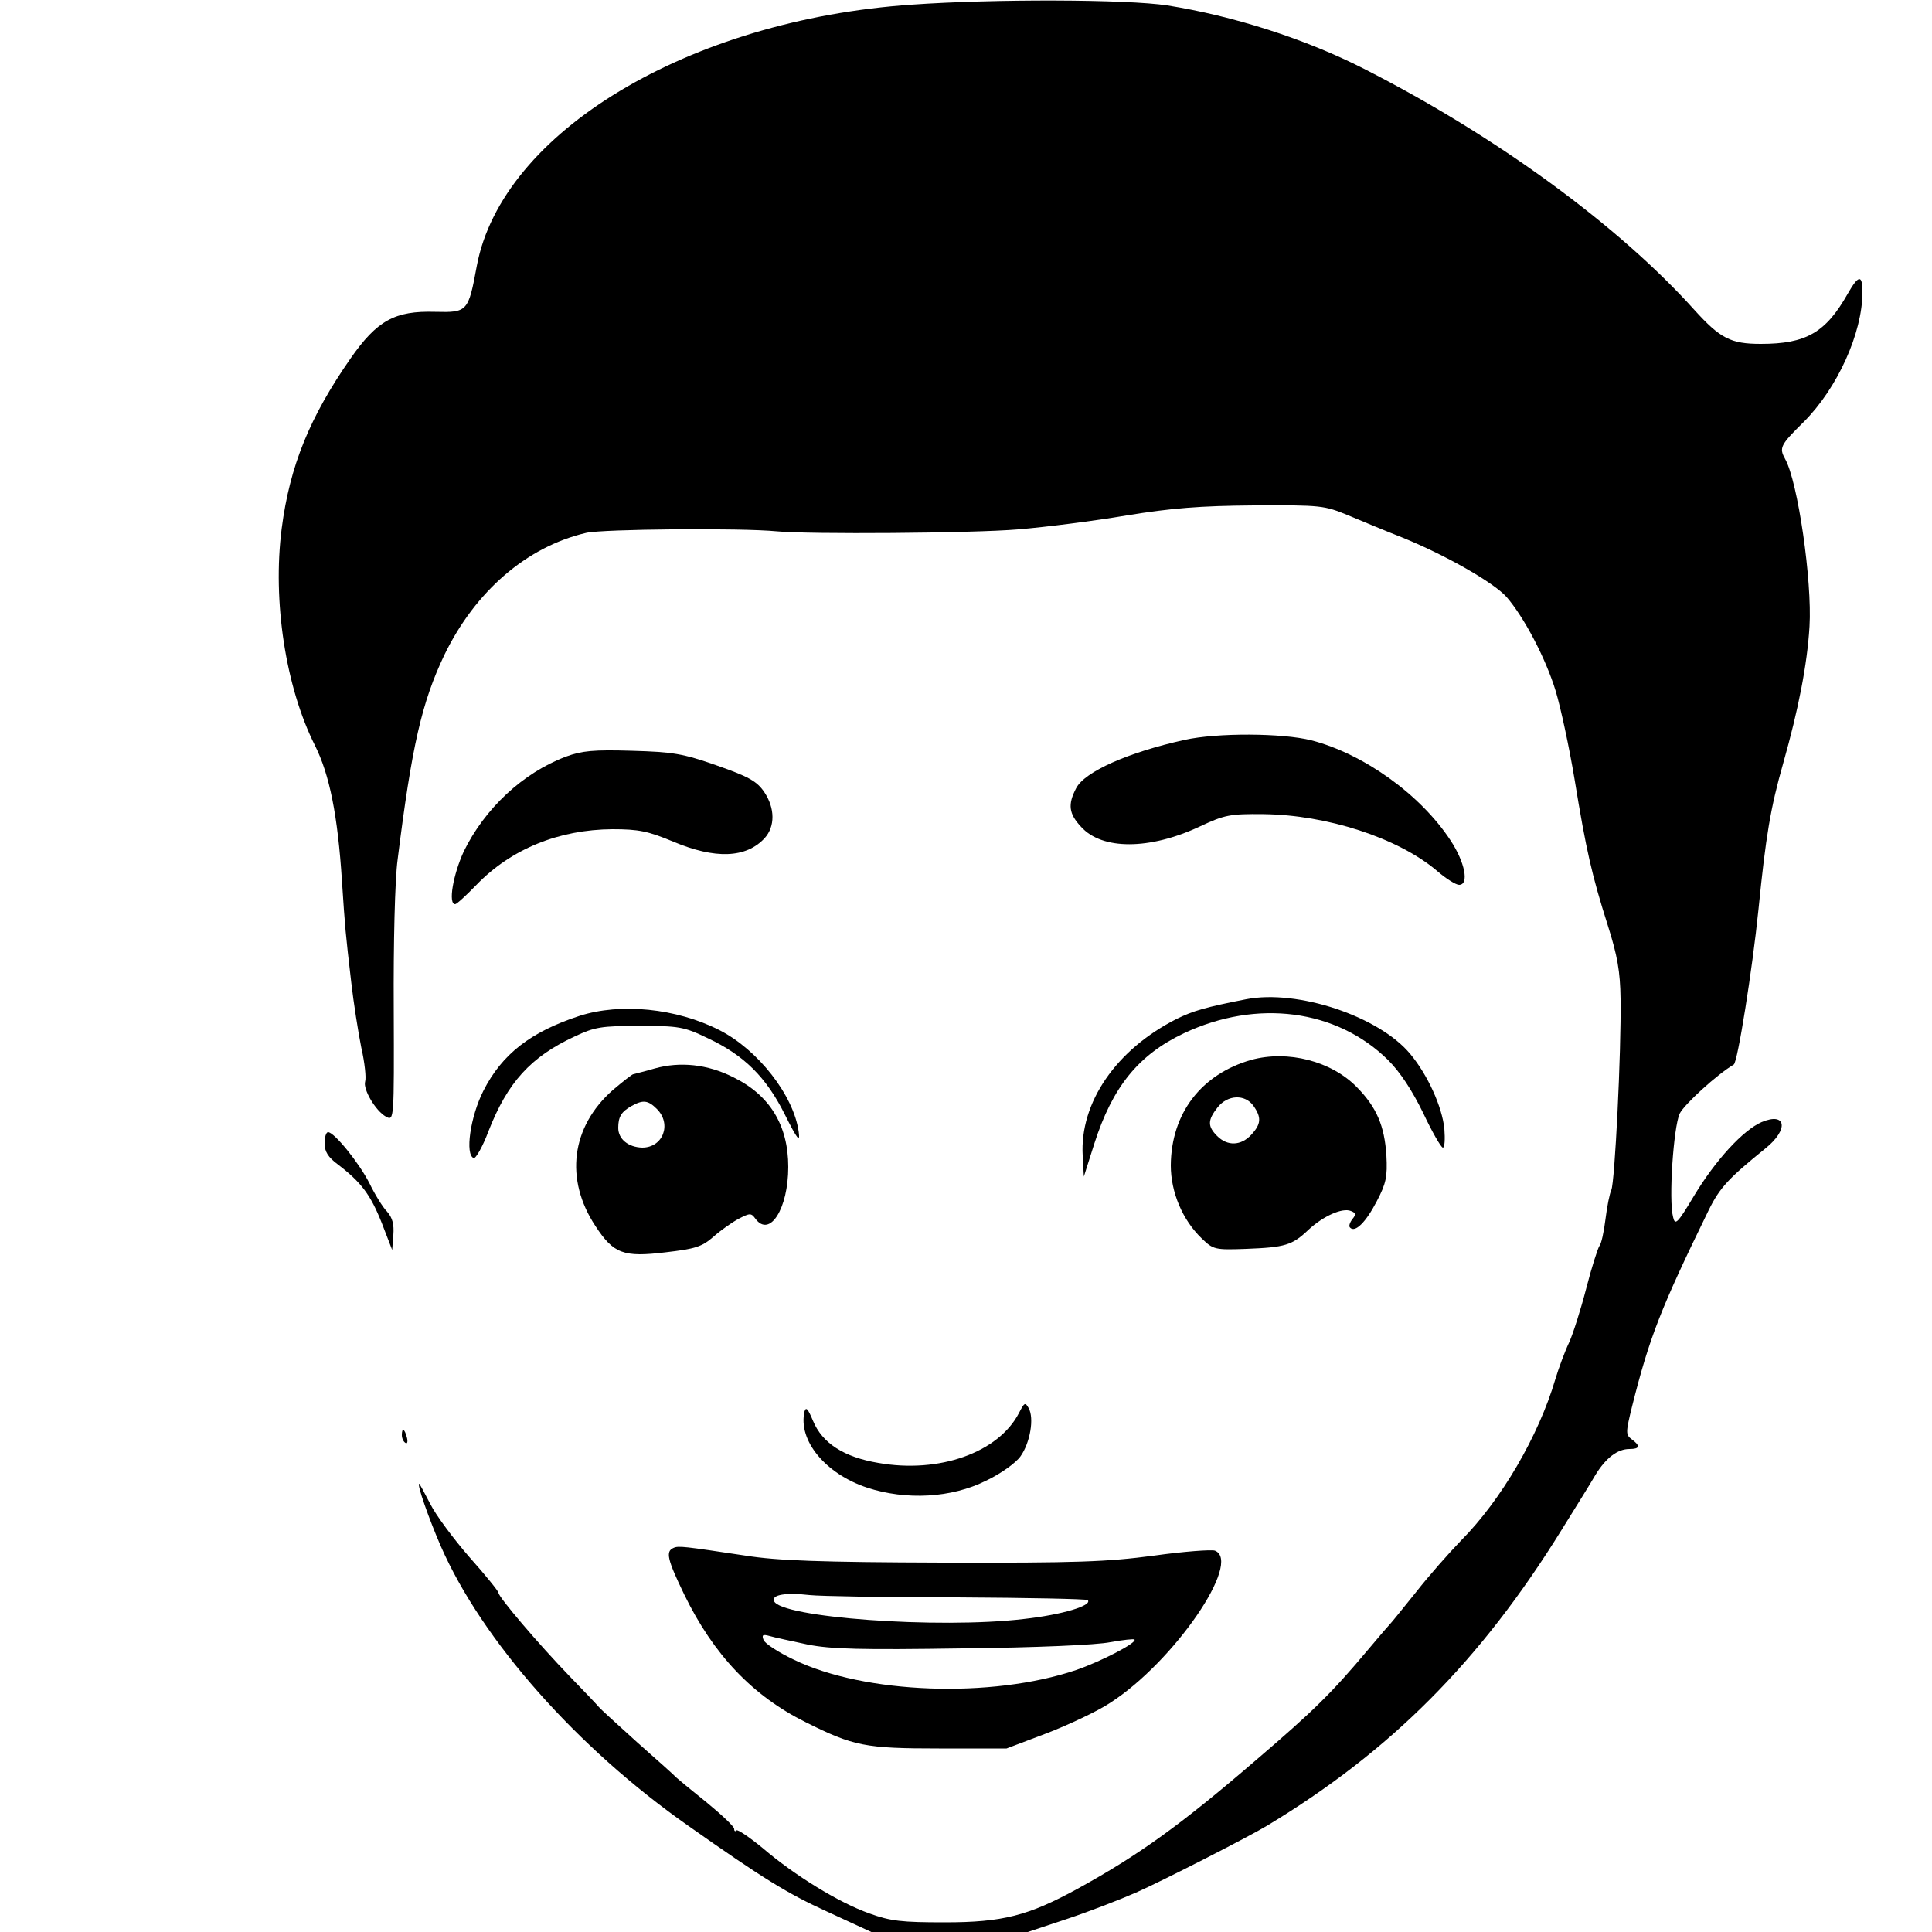
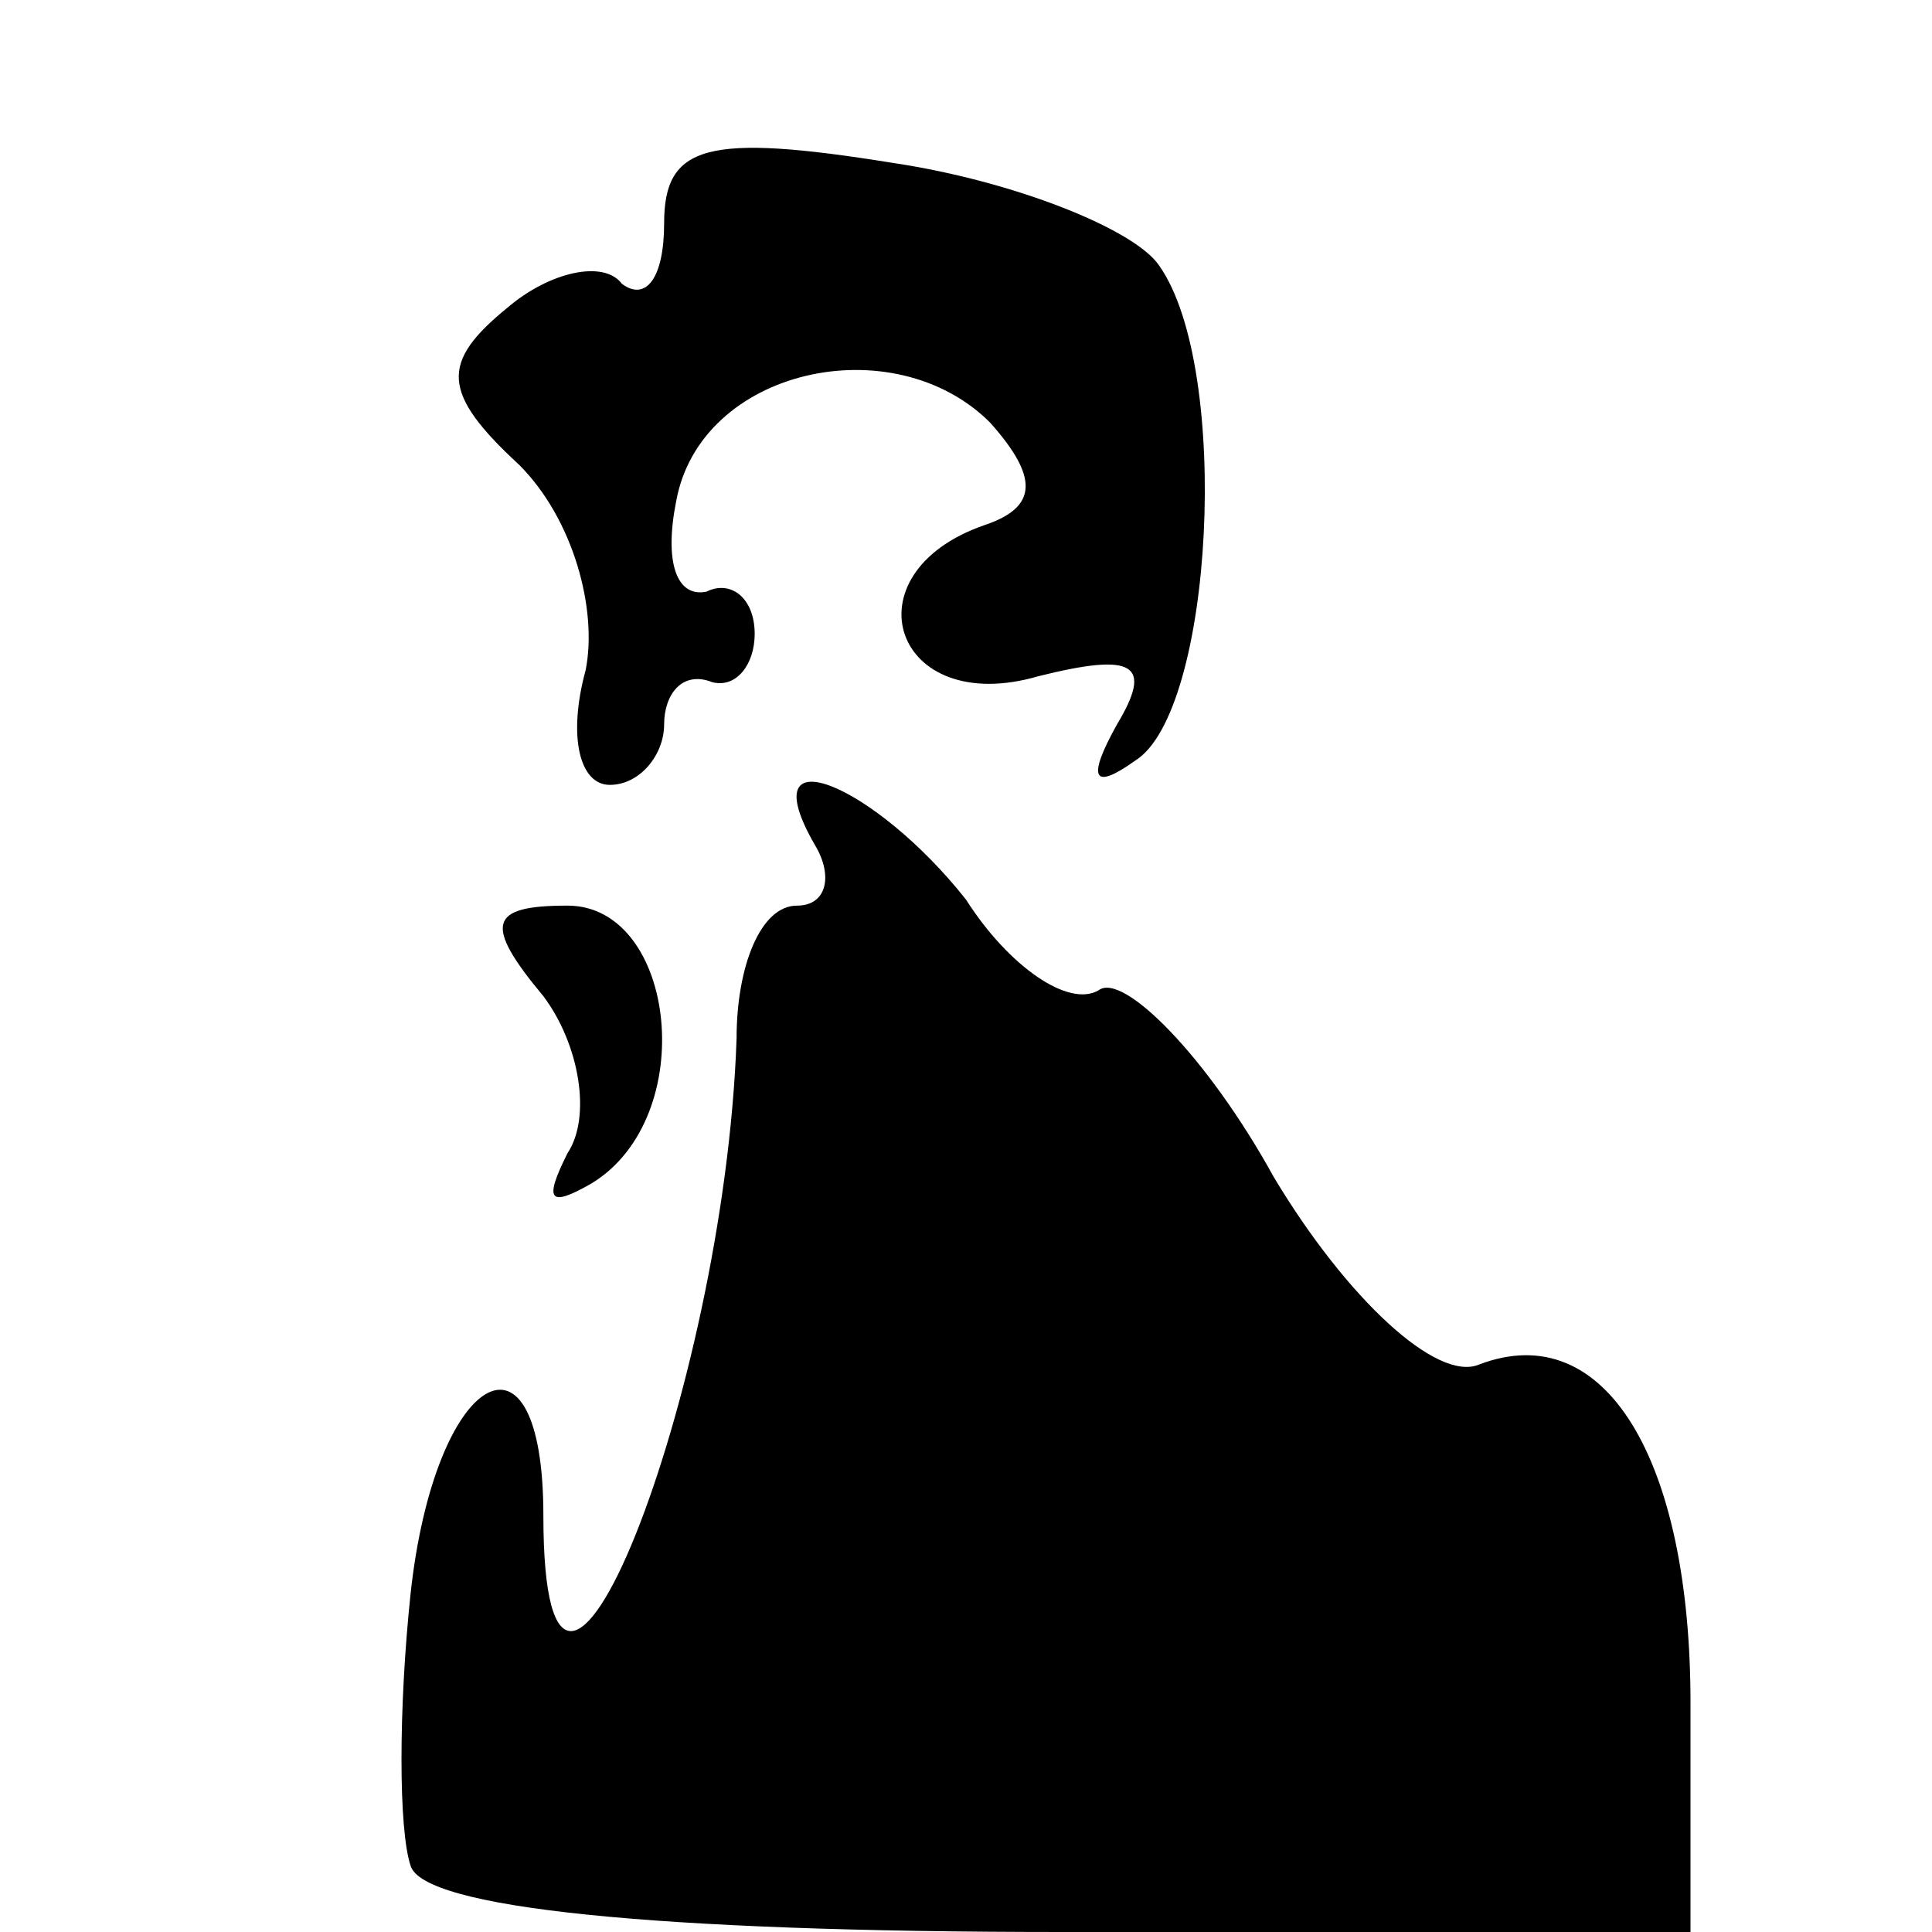
- <svg xmlns="http://www.w3.org/2000/svg" version="1.0" width="500pt" height="500pt" viewBox="0 0 500 500" preserveAspectRatio="xMidYMid meet">
-   <g transform="translate(0,500) scale(0.1,-0.1)" fill="#000000" stroke="none">
-     <path d="M2360 4988 c-577 -39 -1061 -330 -1126 -676 -22 -119 -24 -121 -108 -119 -104 3 -150 -22 -219 -121 -105 -151 -157 -277 -178 -440 -24 -187 10 -410 86 -561 38 -76 59 -181 70 -351 8 -122 9 -133 24 -262 6 -53 18 -129 26 -169 9 -39 13 -79 10 -88 -6 -20 27 -76 54 -91 21 -11 21 -10 20 282 -1 166 3 332 10 383 37 297 63 408 121 530 80 165 213 280 367 316 44 10 400 13 493 4 84 -8 507 -5 625 5 72 6 198 22 280 36 116 19 191 25 330 26 175 1 182 0 245 -26 36 -15 98 -41 139 -57 111 -45 236 -116 270 -154 45 -52 101 -158 127 -243 13 -43 35 -145 49 -229 30 -184 45 -249 86 -378 25 -79 32 -119 33 -190 2 -138 -15 -477 -24 -495 -4 -8 -11 -42 -15 -75 -4 -33 -11 -65 -16 -70 -4 -6 -20 -55 -34 -110 -14 -54 -34 -117 -44 -139 -11 -23 -27 -66 -36 -96 -43 -146 -140 -312 -243 -416 -32 -33 -85 -93 -117 -134 -33 -41 -62 -77 -65 -80 -3 -3 -30 -34 -60 -70 -94 -112 -141 -158 -287 -283 -195 -168 -304 -247 -464 -335 -128 -70 -194 -87 -344 -87 -111 0 -140 3 -195 23 -79 28 -193 98 -276 169 -34 28 -65 49 -68 46 -3 -4 -6 -2 -6 4 0 6 -33 37 -72 69 -40 32 -75 61 -78 64 -3 4 -48 44 -100 90 -52 47 -97 88 -100 92 -3 4 -37 40 -76 80 -81 84 -184 205 -184 216 0 4 -34 46 -75 92 -41 47 -87 109 -101 137 -15 29 -28 53 -29 53 -7 0 26 -93 56 -162 107 -244 353 -522 640 -723 193 -136 256 -175 359 -222 l115 -53 202 0 203 0 102 34 c57 19 137 50 178 68 66 29 293 145 339 173 320 193 552 426 762 765 36 58 76 122 88 143 27 44 57 67 88 67 27 0 29 8 6 25 -16 12 -16 17 1 86 45 179 74 253 198 507 29 59 52 83 147 160 61 49 54 95 -10 68 -48 -21 -119 -98 -175 -191 -43 -72 -49 -77 -54 -55 -12 44 1 233 17 268 12 24 96 101 140 127 10 6 48 245 64 402 19 190 31 262 64 378 39 138 62 254 68 354 7 117 -30 374 -63 433 -16 29 -13 36 48 96 87 87 152 230 152 336 0 46 -10 45 -38 -4 -57 -101 -108 -130 -225 -130 -78 0 -105 14 -172 88 -196 218 -513 450 -855 624 -153 78 -339 137 -509 164 -105 16 -449 17 -661 2z" />
-     <path d="M3065 3085 c-145 -32 -258 -82 -280 -125 -22 -42 -19 -66 13 -100 54 -60 177 -60 307 1 64 30 78 33 165 32 164 -2 347 -61 448 -146 24 -21 50 -37 58 -37 27 0 15 59 -22 115 -78 119 -225 224 -360 259 -75 19 -244 20 -329 1z" />
-     <path d="M1465 3042 c-112 -42 -211 -135 -265 -246 -27 -59 -41 -136 -22 -136 4 0 29 23 55 50 90 93 213 143 352 144 68 0 92 -5 157 -32 109 -46 189 -43 237 9 27 30 27 77 -1 119 -19 28 -40 40 -123 69 -88 31 -114 35 -220 38 -99 3 -129 0 -170 -15z" />
-     <path d="M3225 2414 c-107 -21 -137 -30 -180 -51 -156 -79 -251 -216 -243 -354 l3 -54 27 85 c47 147 114 230 232 286 189 89 395 62 528 -69 32 -32 62 -78 91 -137 23 -49 46 -89 51 -90 5 0 6 22 4 49 -6 57 -43 139 -88 193 -81 98 -292 168 -425 142z" />
-     <path d="M1500 2371 c-126 -41 -201 -99 -249 -194 -34 -67 -48 -166 -25 -174 5 -2 23 29 38 69 49 126 109 193 224 246 51 24 68 27 167 27 102 0 115 -2 177 -32 94 -44 151 -101 199 -197 33 -66 40 -74 36 -45 -13 94 -105 212 -205 263 -112 57 -256 71 -362 37z" />
-     <path d="M3238 2257 c-129 -37 -207 -138 -208 -273 0 -69 30 -141 80 -189 30 -29 34 -30 116 -27 100 4 118 9 161 50 38 35 87 57 109 48 13 -5 14 -9 4 -21 -7 -9 -10 -19 -6 -22 13 -14 41 14 69 68 24 46 28 63 25 119 -5 76 -25 124 -76 176 -66 68 -179 97 -274 71z m6 -119 c21 -30 20 -47 -6 -75 -26 -28 -61 -30 -88 -3 -25 25 -25 41 1 74 26 33 71 35 93 4z" />
-     <path d="M1695 2235 c-27 -8 -53 -14 -56 -15 -3 0 -27 -19 -53 -41 -108 -95 -125 -231 -45 -352 47 -72 73 -81 181 -68 77 9 94 14 124 40 19 17 49 38 66 47 29 15 32 15 43 0 37 -50 85 26 85 134 0 108 -48 186 -142 232 -67 34 -138 41 -203 23z m5 -105 c39 -39 16 -100 -38 -100 -36 1 -62 22 -62 51 0 29 8 42 35 57 29 16 42 15 65 -8z" />
-     <path d="M840 2041 c0 -21 9 -36 35 -55 60 -46 84 -78 113 -151 l27 -70 3 39 c2 27 -2 44 -16 60 -11 11 -32 45 -46 74 -27 53 -91 132 -107 132 -5 0 -9 -13 -9 -29z" />
-     <path d="M2637 1343 c-53 -102 -206 -157 -364 -129 -89 15 -145 51 -169 109 -13 31 -18 37 -22 24 -17 -75 54 -161 162 -197 101 -33 218 -27 308 18 38 18 77 46 89 63 25 35 36 99 21 125 -9 16 -11 14 -25 -13z" />
-     <path d="M1040 1286 c0 -8 4 -17 9 -20 5 -4 7 3 4 14 -6 23 -13 26 -13 6z" />
-     <path d="M1743 994 c-21 -9 -16 -30 28 -121 76 -156 177 -262 314 -330 124 -62 154 -68 345 -68 l175 0 103 39 c57 22 132 57 165 79 165 106 343 366 271 394 -9 3 -80 -2 -158 -13 -121 -16 -198 -19 -546 -18 -316 1 -428 5 -510 18 -160 24 -174 26 -187 20z m734 -128 c182 -1 334 -4 338 -7 13 -14 -66 -38 -166 -49 -221 -26 -632 4 -646 47 -6 16 32 22 92 15 28 -3 199 -6 382 -6z m-387 -122 c60 -12 139 -14 400 -10 192 2 349 9 383 16 33 6 61 9 63 7 8 -8 -87 -57 -151 -79 -219 -74 -548 -62 -731 27 -40 19 -75 42 -78 51 -5 13 -2 15 16 10 13 -4 57 -13 98 -22z" />
+ <svg xmlns="http://www.w3.org/2000/svg" version="1.0" width="32pt" height="32pt" viewBox="0 0 32 32" preserveAspectRatio="xMidYMid meet">
+   <g transform="translate(0,32) scale(0.1,-0.1)" fill="#000000" stroke="none">
+     <path d="M110 283 c0 -9 -3 -13 -7 -10 -3 4 -12 2 -19 -4 -11 -9 -11 -14 2 -26 9 -9 13 -24 11 -34 -3 -11 -1 -19 4 -19 5 0 9 5 9 10 0 5 3 9 8 7 4 -1 7 3 7 8 0 6 -4 9 -8 7 -5 -1 -7 5 -5 15 4 22 36 29 52 13 8 -9 8 -14 -1 -17 -23 -8 -15 -32 9 -25 16 4 19 2 13 -8 -5 -9 -4 -11 3 -6 13 8 16 65 4 82 -4 6 -24 14 -44 17 -31 5 -38 3 -38 -10z" />
+     <path d="M135 180 c3 -5 2 -10 -3 -10 -6 0 -10 -10 -10 -22 -2 -59 -32 -134 -32 -79 0 34 -18 24 -22 -13 -2 -19 -2 -39 0 -45 2 -7 40 -11 108 -11 l104 0 0 38 c0 40 -14 64 -35 56 -7 -3 -22 11 -34 31 -11 20 -25 34 -29 31 -5 -3 -15 4 -22 15 -15 19 -36 28 -25 9z" />
+     <path d="M90 155 c6 -8 8 -20 4 -26 -4 -8 -3 -9 4 -5 18 11 14 46 -4 46 -13 0 -14 -3 -4 -15z" />
  </g>
</svg>
